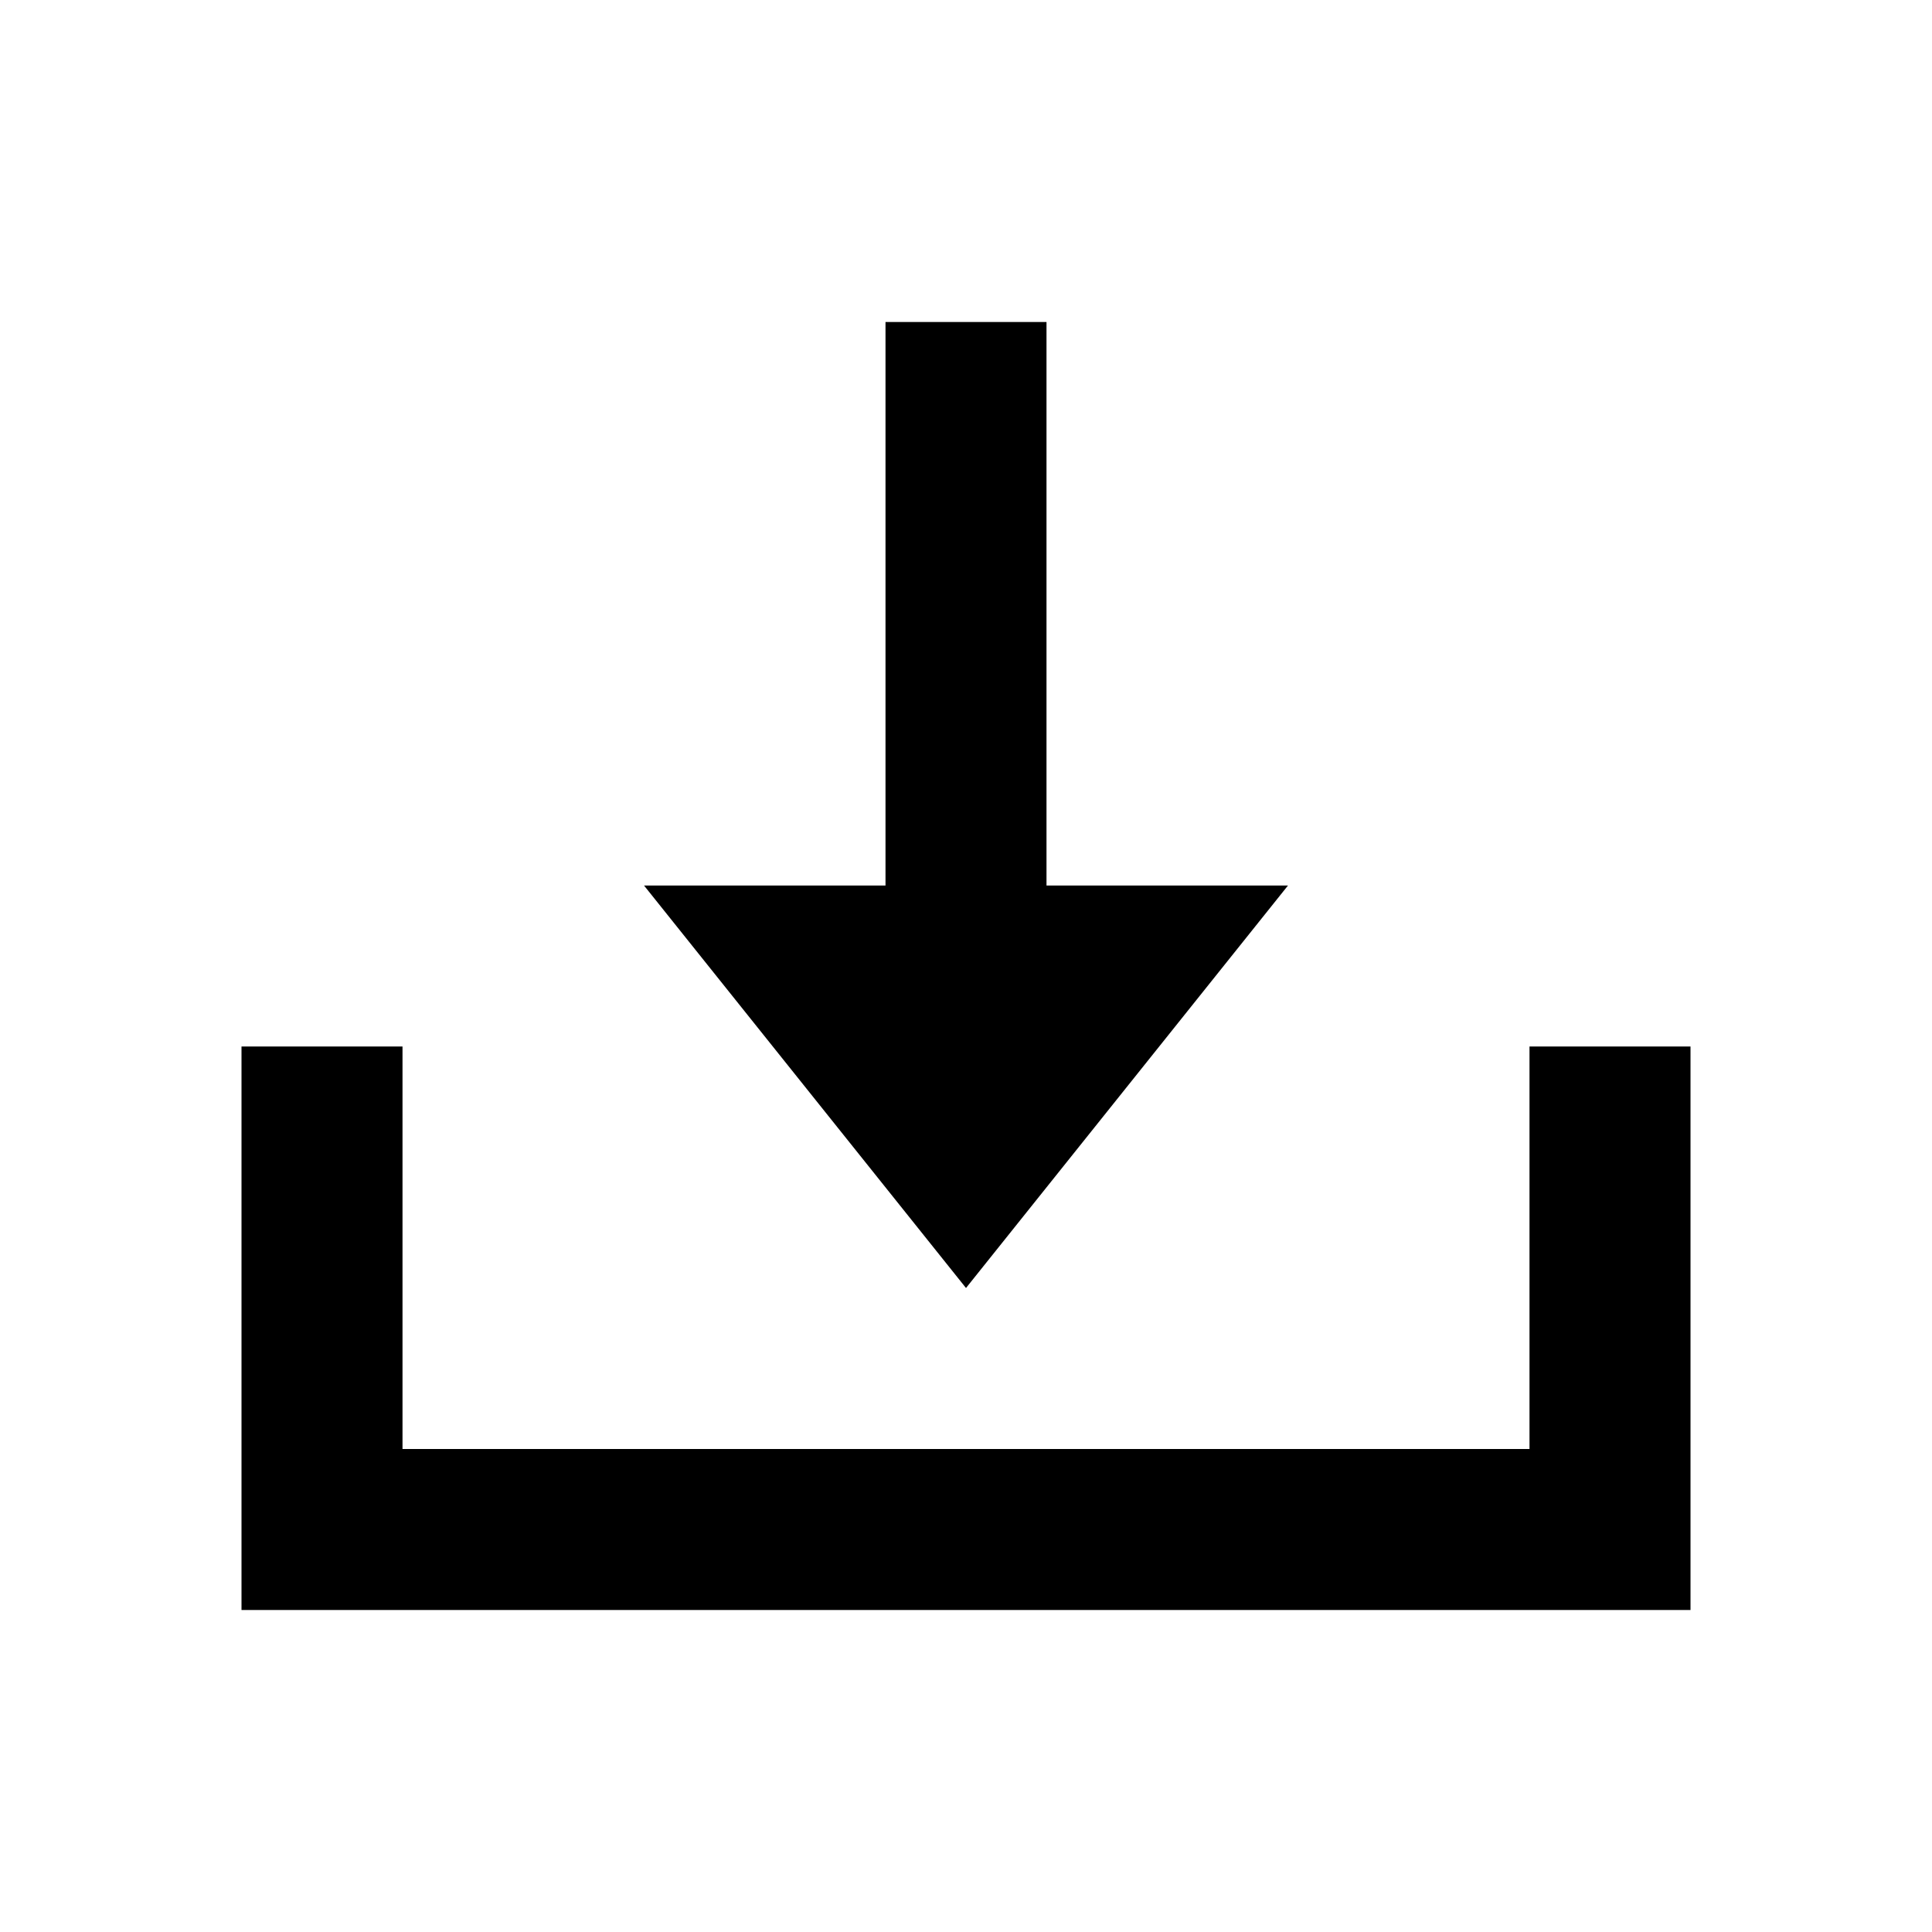
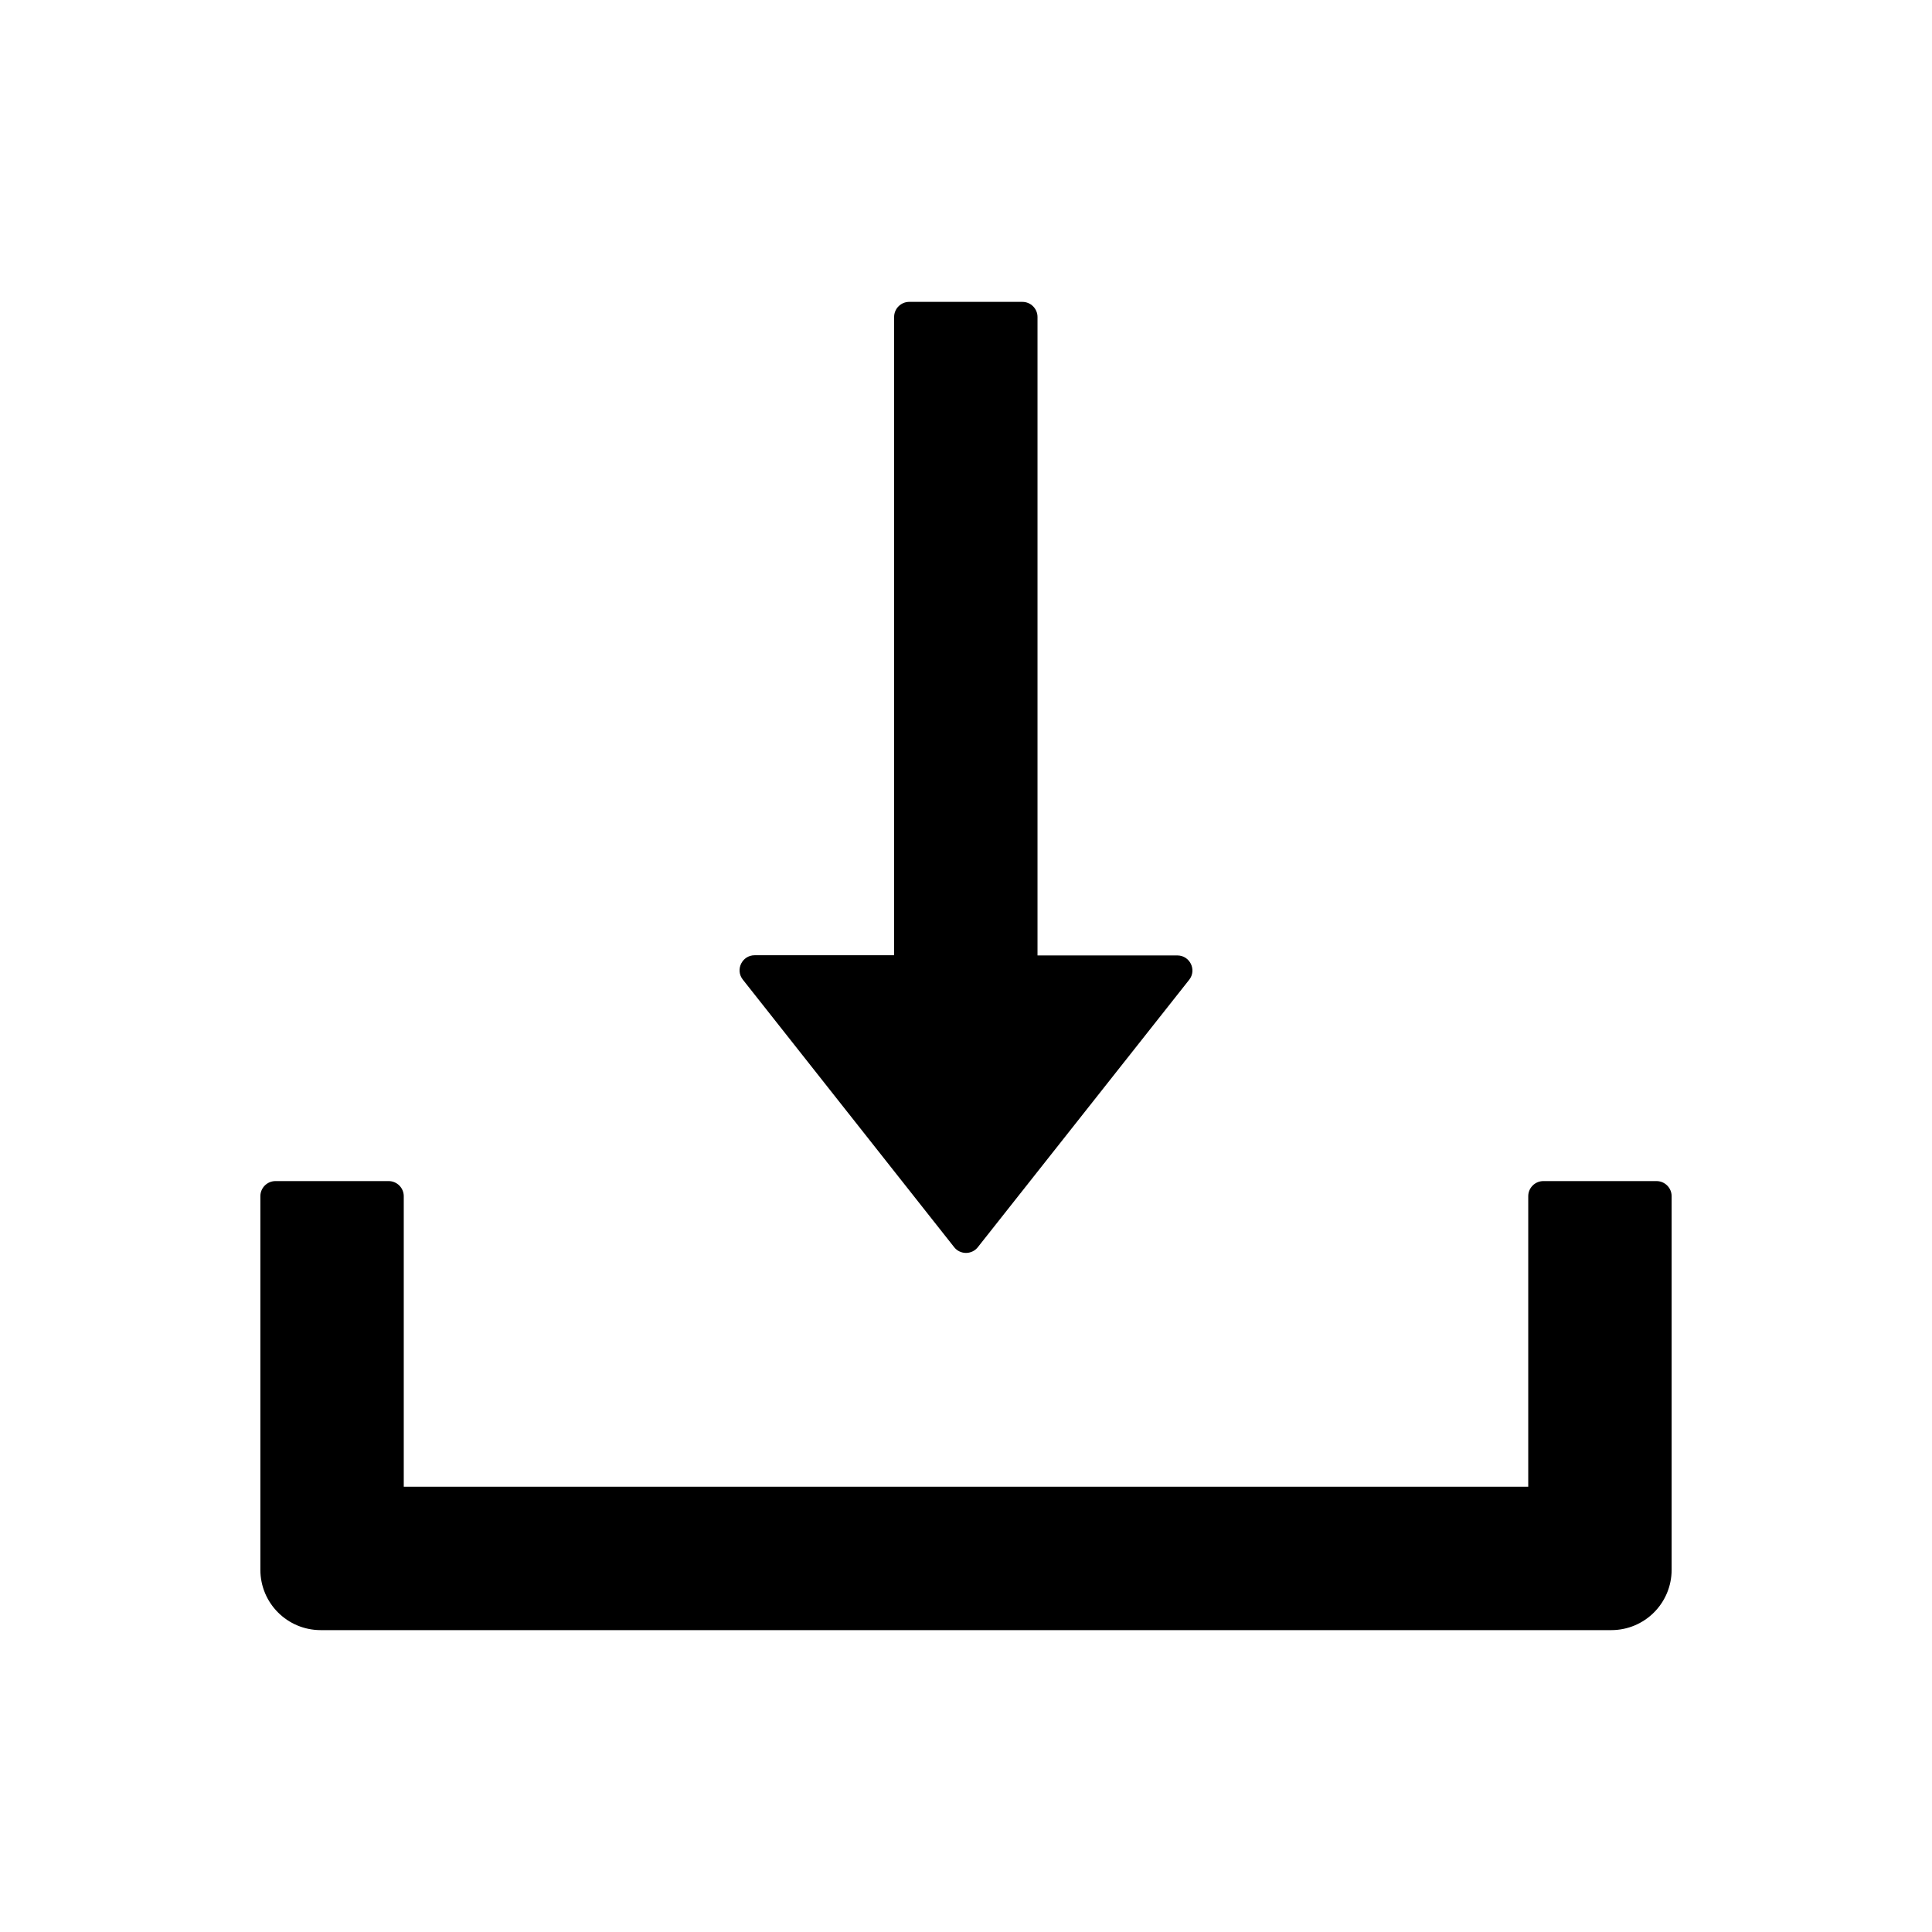
- <svg xmlns="http://www.w3.org/2000/svg" t="1701528936378" class="icon" viewBox="0 0 1024 1024" version="1.1" p-id="4644" width="200" height="200">
-   <path d="M810.667 554.667l0 213.333-597.333 0 0-213.333-85.333 0 0 298.667 768 0 0-298.667z" p-id="4645" />
-   <path d="M512 682.667l170.667-213.333-128 0 0-298.667-85.333 0 0 298.667-128 0z" p-id="4646" />
+ <svg xmlns="http://www.w3.org/2000/svg" t="1633436053638" class="icon" viewBox="0 0 1024 1024" version="1.1" p-id="4492" width="200" height="200">
+   <path d="M505.7 661c3.2 4.1 9.4 4.1 12.6 0l112-141.7c4.1-5.2 0.4-12.9-6.3-12.9h-74.1V168c0-4.4-3.6-8-8-8h-60c-4.4 0-8 3.6-8 8v338.3H400c-6.7 0-10.4 7.7-6.3 12.9l112 141.8z" p-id="4493" />
+   <path d="M878 626h-60c-4.4 0-8 3.6-8 8v154H214V634c0-4.4-3.6-8-8-8h-60c-4.4 0-8 3.6-8 8v198c0 17.7 14.3 32 32 32h684c17.7 0 32-14.3 32-32V634c0-4.4-3.6-8-8-8z" p-id="4494" />
</svg>
